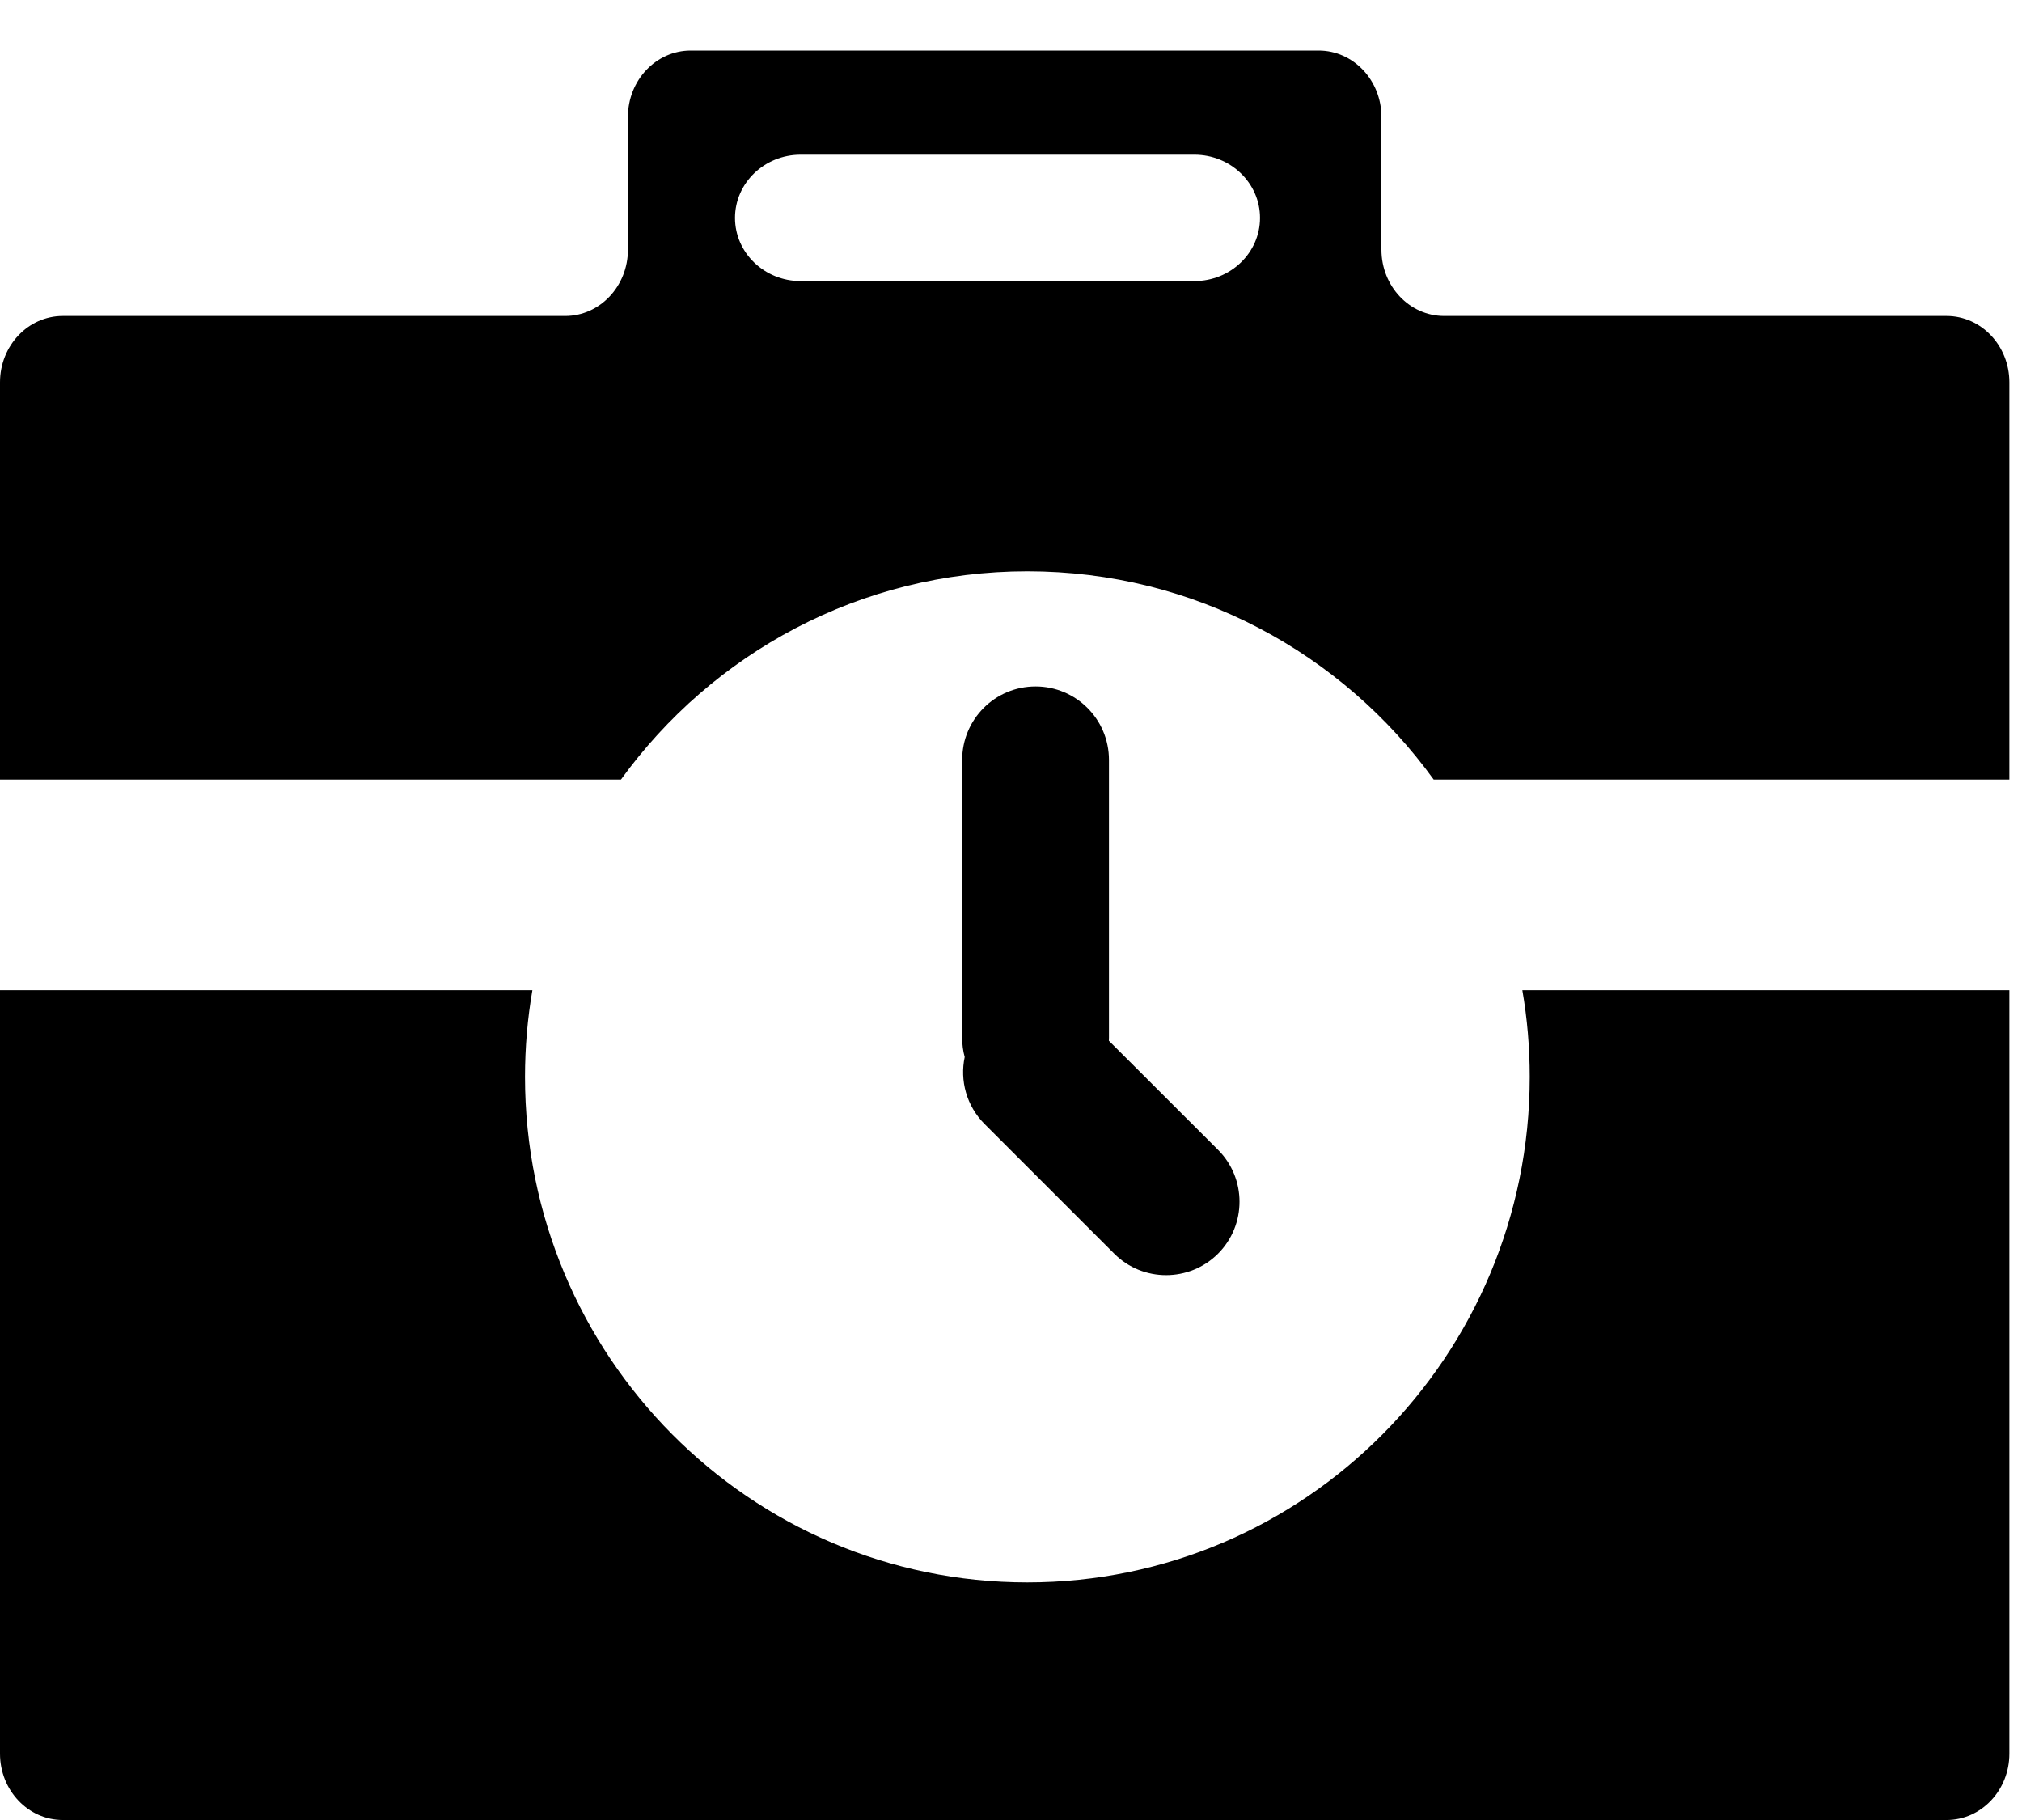
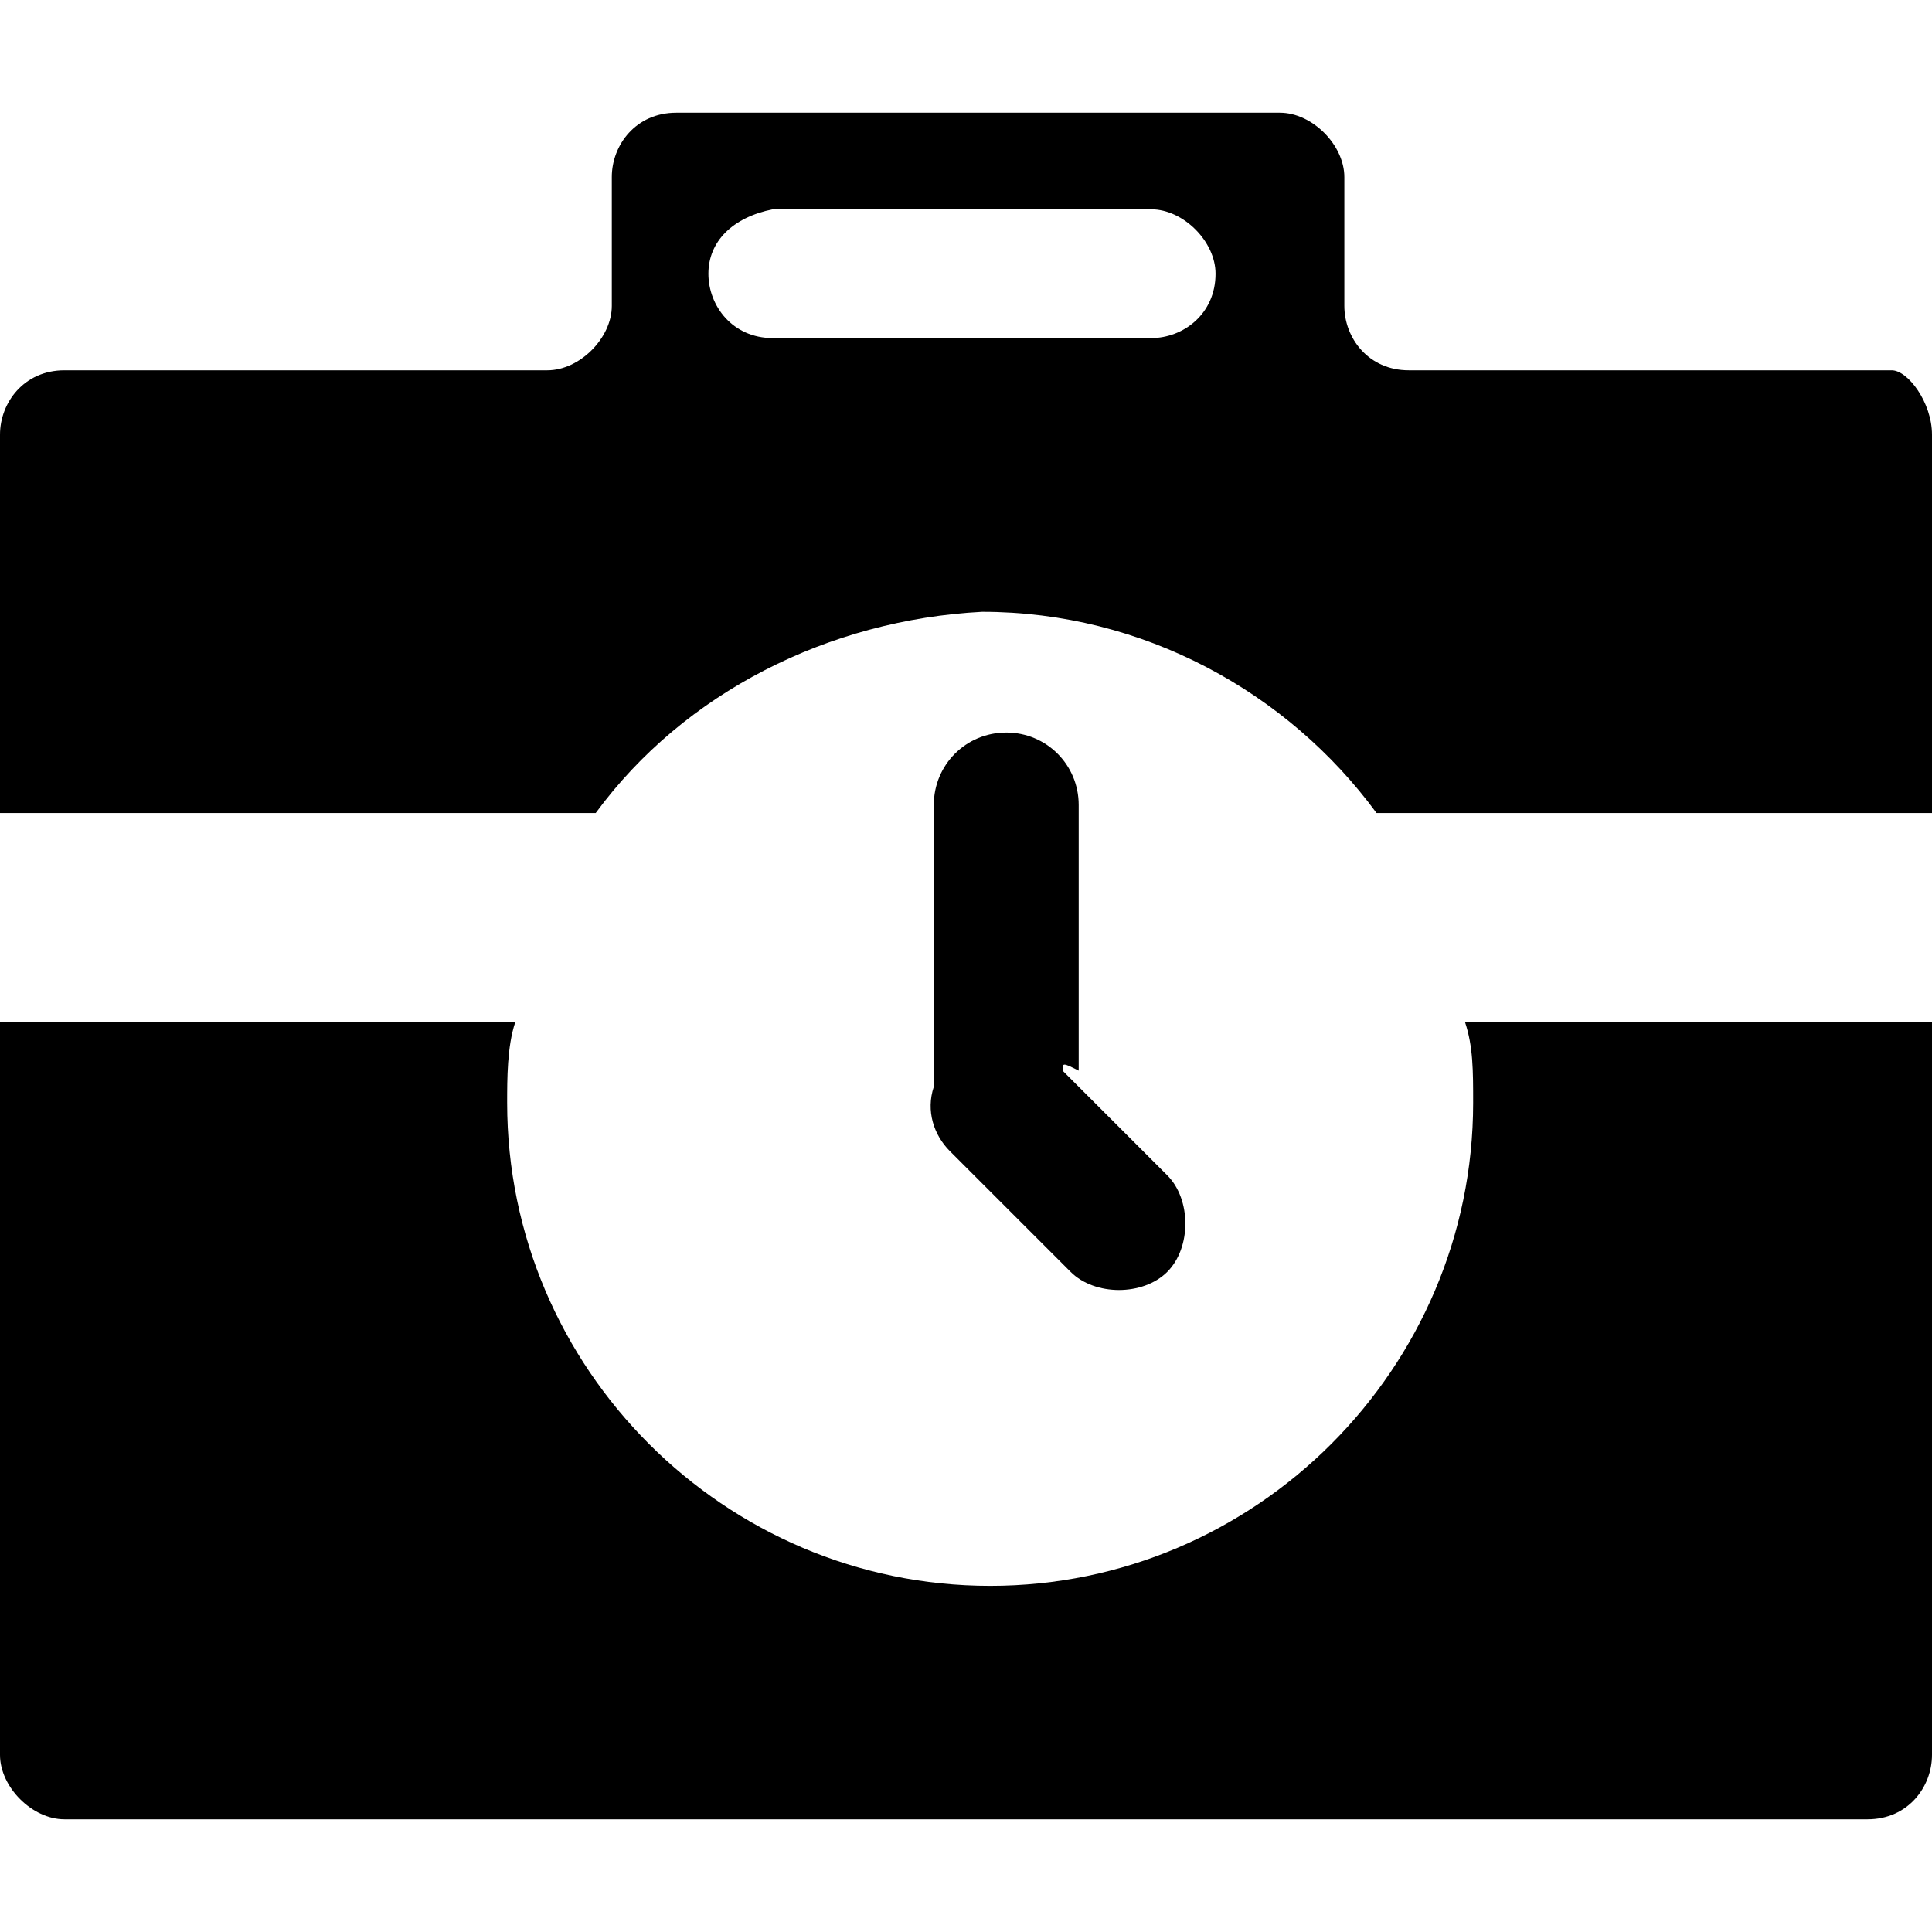
- <svg xmlns="http://www.w3.org/2000/svg" width="20px" height="18px" viewBox="0 0 20 18" version="1.1">
-   <defs />
-   <g id="Page-1" stroke="none" stroke-width="1" fill="none" fill-rule="evenodd">
-     <g id="Employment-Type" transform="translate(0, -2)" fill="currentColor">
-       <g id="employment-type">
-         <g id="Group" transform="translate(0, 2.5)">
-           <path d="M6.142,7.21 L0,7.21 L0,3.281 C0,2.919 0.278,2.625 0.621,2.625 L5.59,2.625 C5.933,2.625 6.211,2.331 6.211,1.969 L6.211,0.656 C6.211,0.294 6.489,0 6.832,0 L13.043,0 C13.386,0 13.664,0.294 13.664,0.656 L13.664,1.969 C13.664,2.331 13.942,2.625 14.285,2.625 L19.254,2.625 C19.597,2.625 19.875,2.919 19.875,3.281 L19.875,7.21 L14.181,7.21 C13.278,5.961 11.814,5.15 10.162,5.15 C8.51,5.15 7.046,5.961 6.142,7.21 Z M5.266,9.293 C5.218,9.571 5.193,9.858 5.193,10.15 C5.193,12.911 7.418,15.15 10.162,15.15 C12.906,15.15 15.131,12.911 15.131,10.15 C15.131,9.858 15.106,9.571 15.058,9.293 L19.875,9.293 L19.875,16.844 C19.875,17.206 19.597,17.5 19.254,17.5 L0.621,17.5 C0.278,17.5 2.11830576e-13,17.206 2.11830576e-13,16.844 L9.38961028e-14,9.293 L5.266,9.293 Z M7.919,2.28 L11.814,2.28 C12.172,2.28 12.463,2 12.463,1.655 C12.463,1.31 12.172,1.03 11.814,1.03 L7.919,1.03 C7.561,1.03 7.27,1.31 7.27,1.655 C7.27,2 7.561,2.28 7.919,2.28 Z" id="Combined-Shape" />
-           <path d="M10.968,9.793 L12.048,10.872 C12.331,11.155 12.331,11.615 12.048,11.899 C11.764,12.182 11.304,12.182 11.021,11.899 L9.739,10.617 C9.559,10.437 9.493,10.186 9.542,9.954 C9.525,9.893 9.517,9.829 9.517,9.763 L9.517,7.016 C9.517,6.614 9.842,6.289 10.243,6.289 C10.644,6.289 10.969,6.614 10.969,7.016 L10.969,9.763 C10.969,9.773 10.969,9.783 10.968,9.793 Z" id="Combined-Shape" />
-         </g>
-       </g>
-     </g>
-   </g>
+ <svg xmlns="http://www.w3.org/2000/svg" viewBox="0 0 24 24">
+   <path fill="currentColor" d="M7.4 10.1H0V5.4c0-.4.3-.8.8-.8h6c.4 0 .8-.4.8-.8V2.2c0-.4.3-.8.8-.8h7.5c.4 0 .8.4.8.8v1.6c0 .4.3.8.8.8h6c.2 0 .5.4.5.8v4.7h-6.9c-1.1-1.5-2.9-2.5-4.9-2.5-1.9.1-3.7 1-4.8 2.5zm-1 2.6c-.1.3-.1.7-.1 1 0 3.3 2.7 6 6 6s6-2.7 6-6c0-.4 0-.7-.1-1H24v9.1c0 .4-.3.8-.8.8H.8c-.4 0-.8-.4-.8-.8v-9.1h6.4zm3.2-8.5h4.7c.4 0 .8-.3.8-.8 0-.4-.4-.8-.8-.8H9.6c-.5.1-.8.4-.8.8s.3.8.8.8zm3.6 9.1l1.3 1.3c.3.3.3.9 0 1.2-.3.3-.9.3-1.2 0l-1.5-1.5c-.2-.2-.3-.5-.2-.8V10c0-.5.4-.9.9-.9s.9.4.9.9v3.3c-.2-.1-.2-.1-.2 0z" />
</svg>
